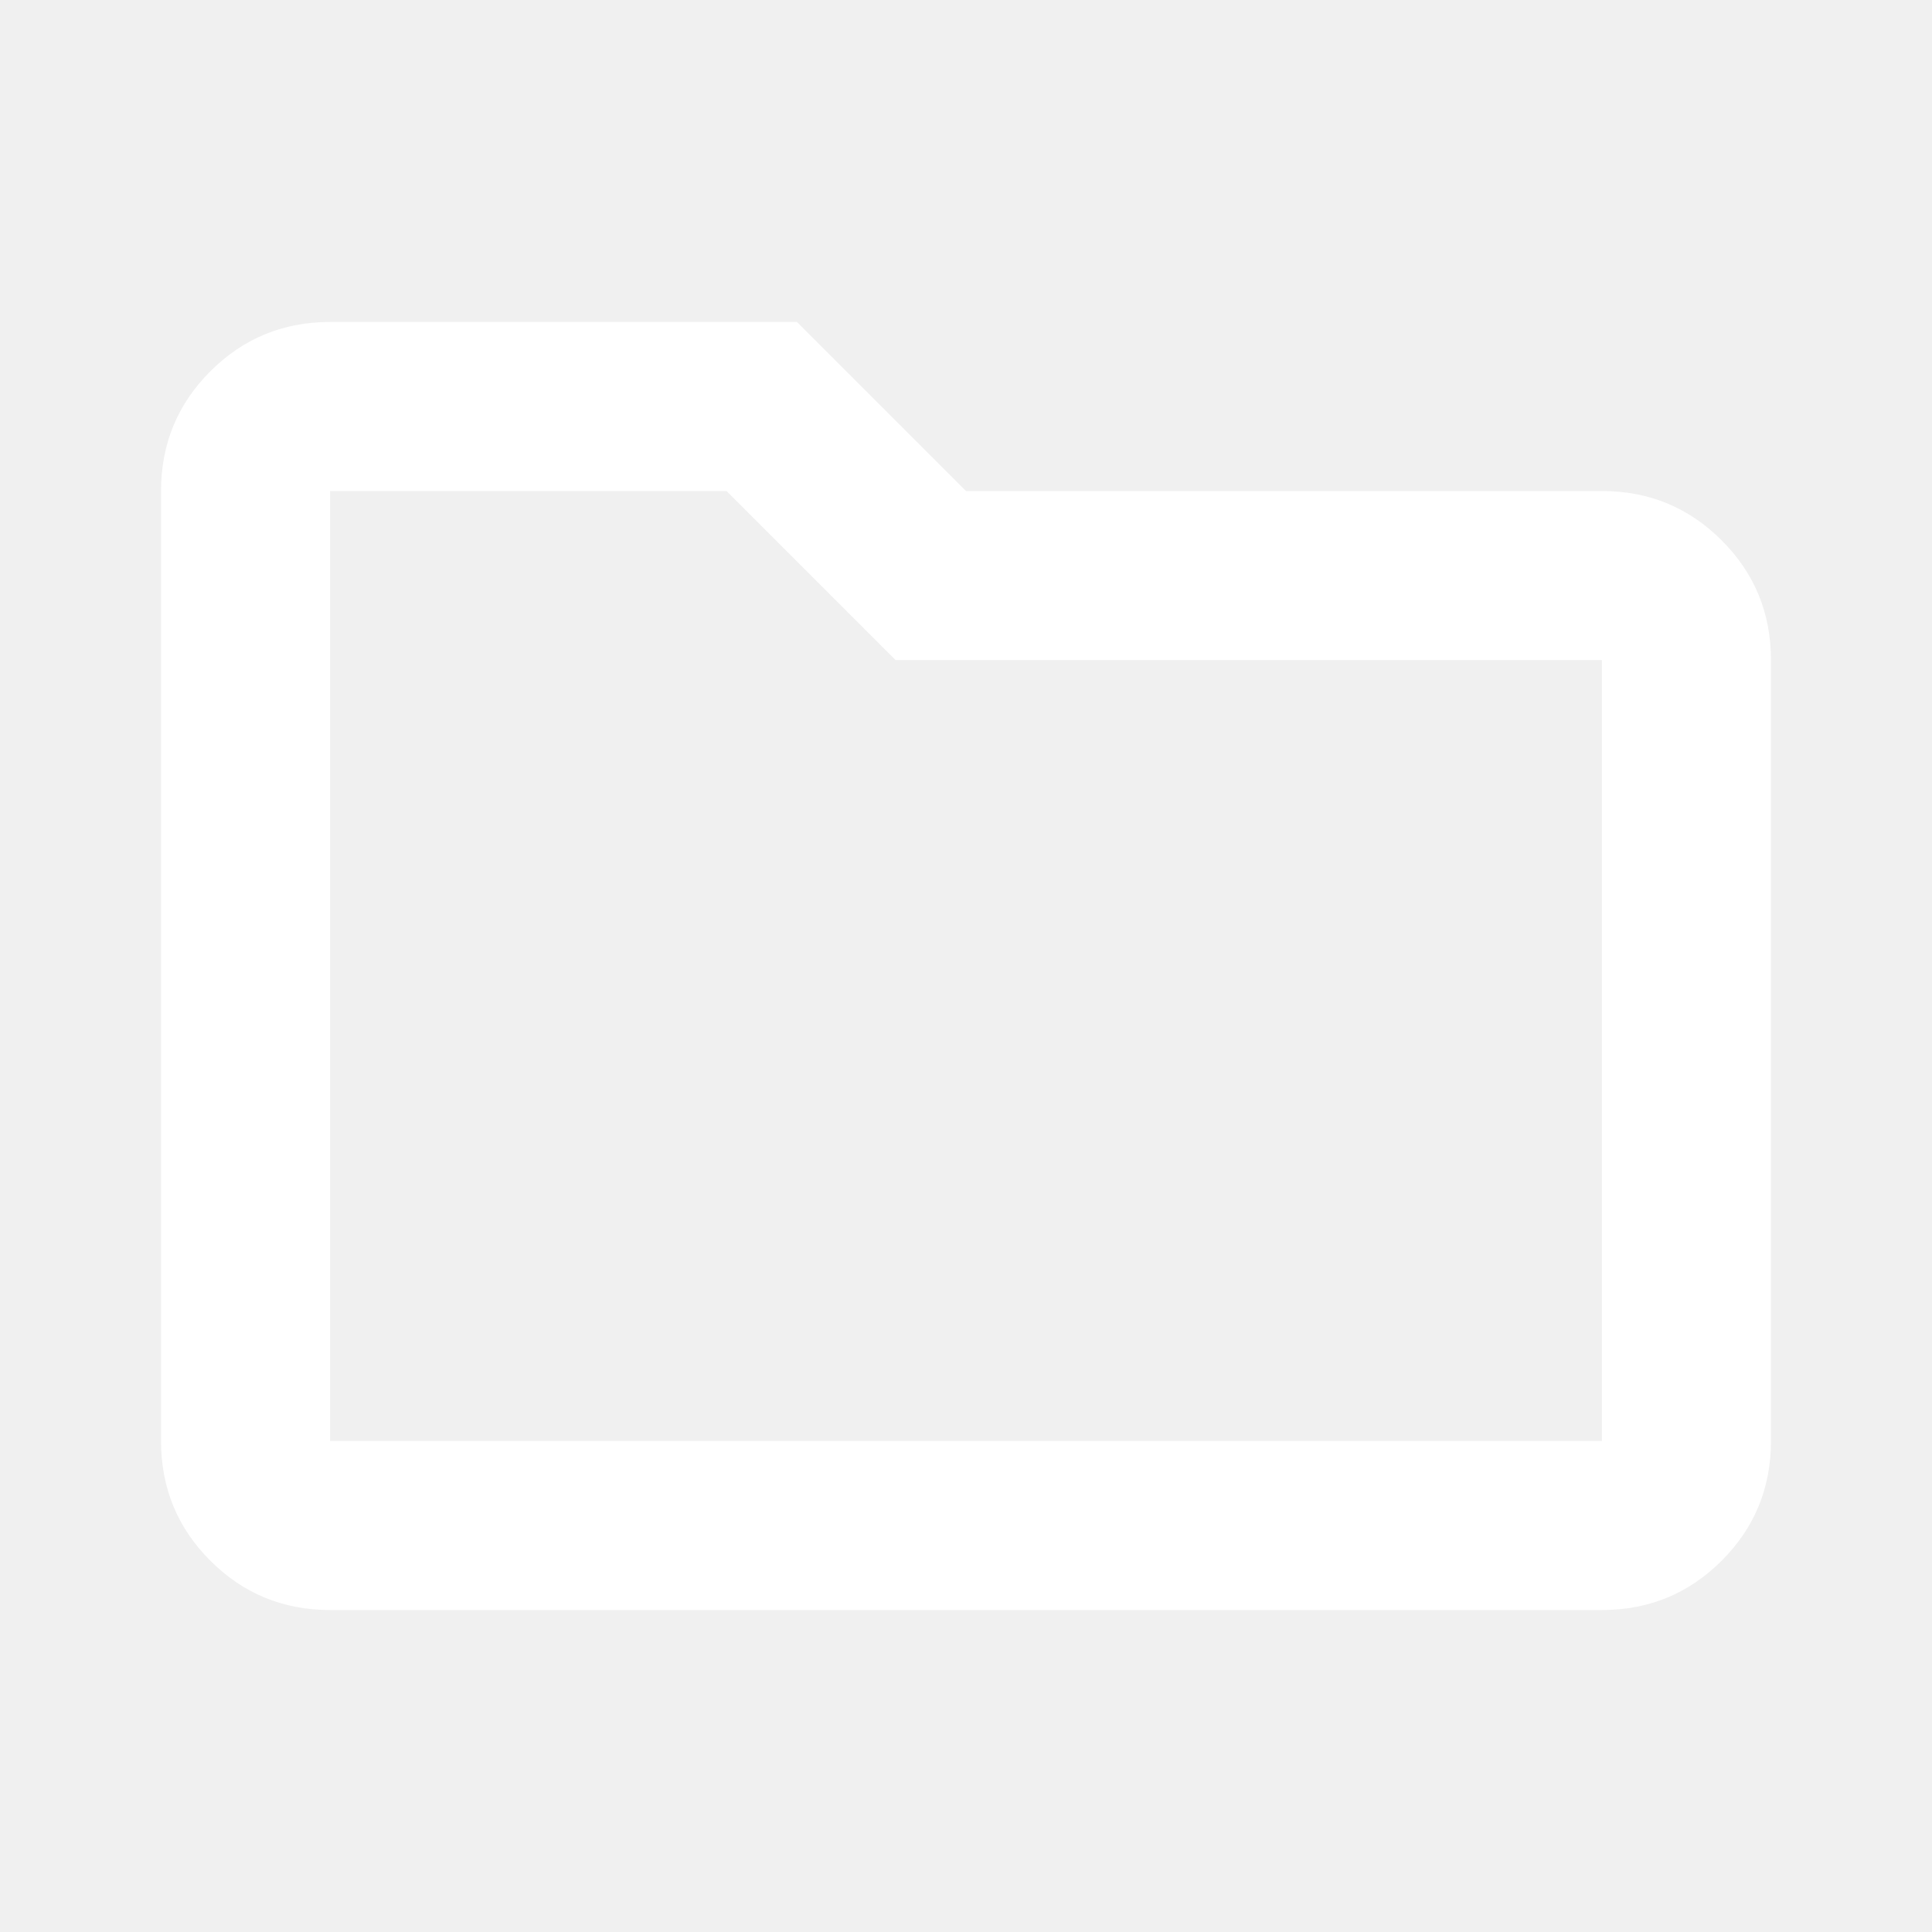
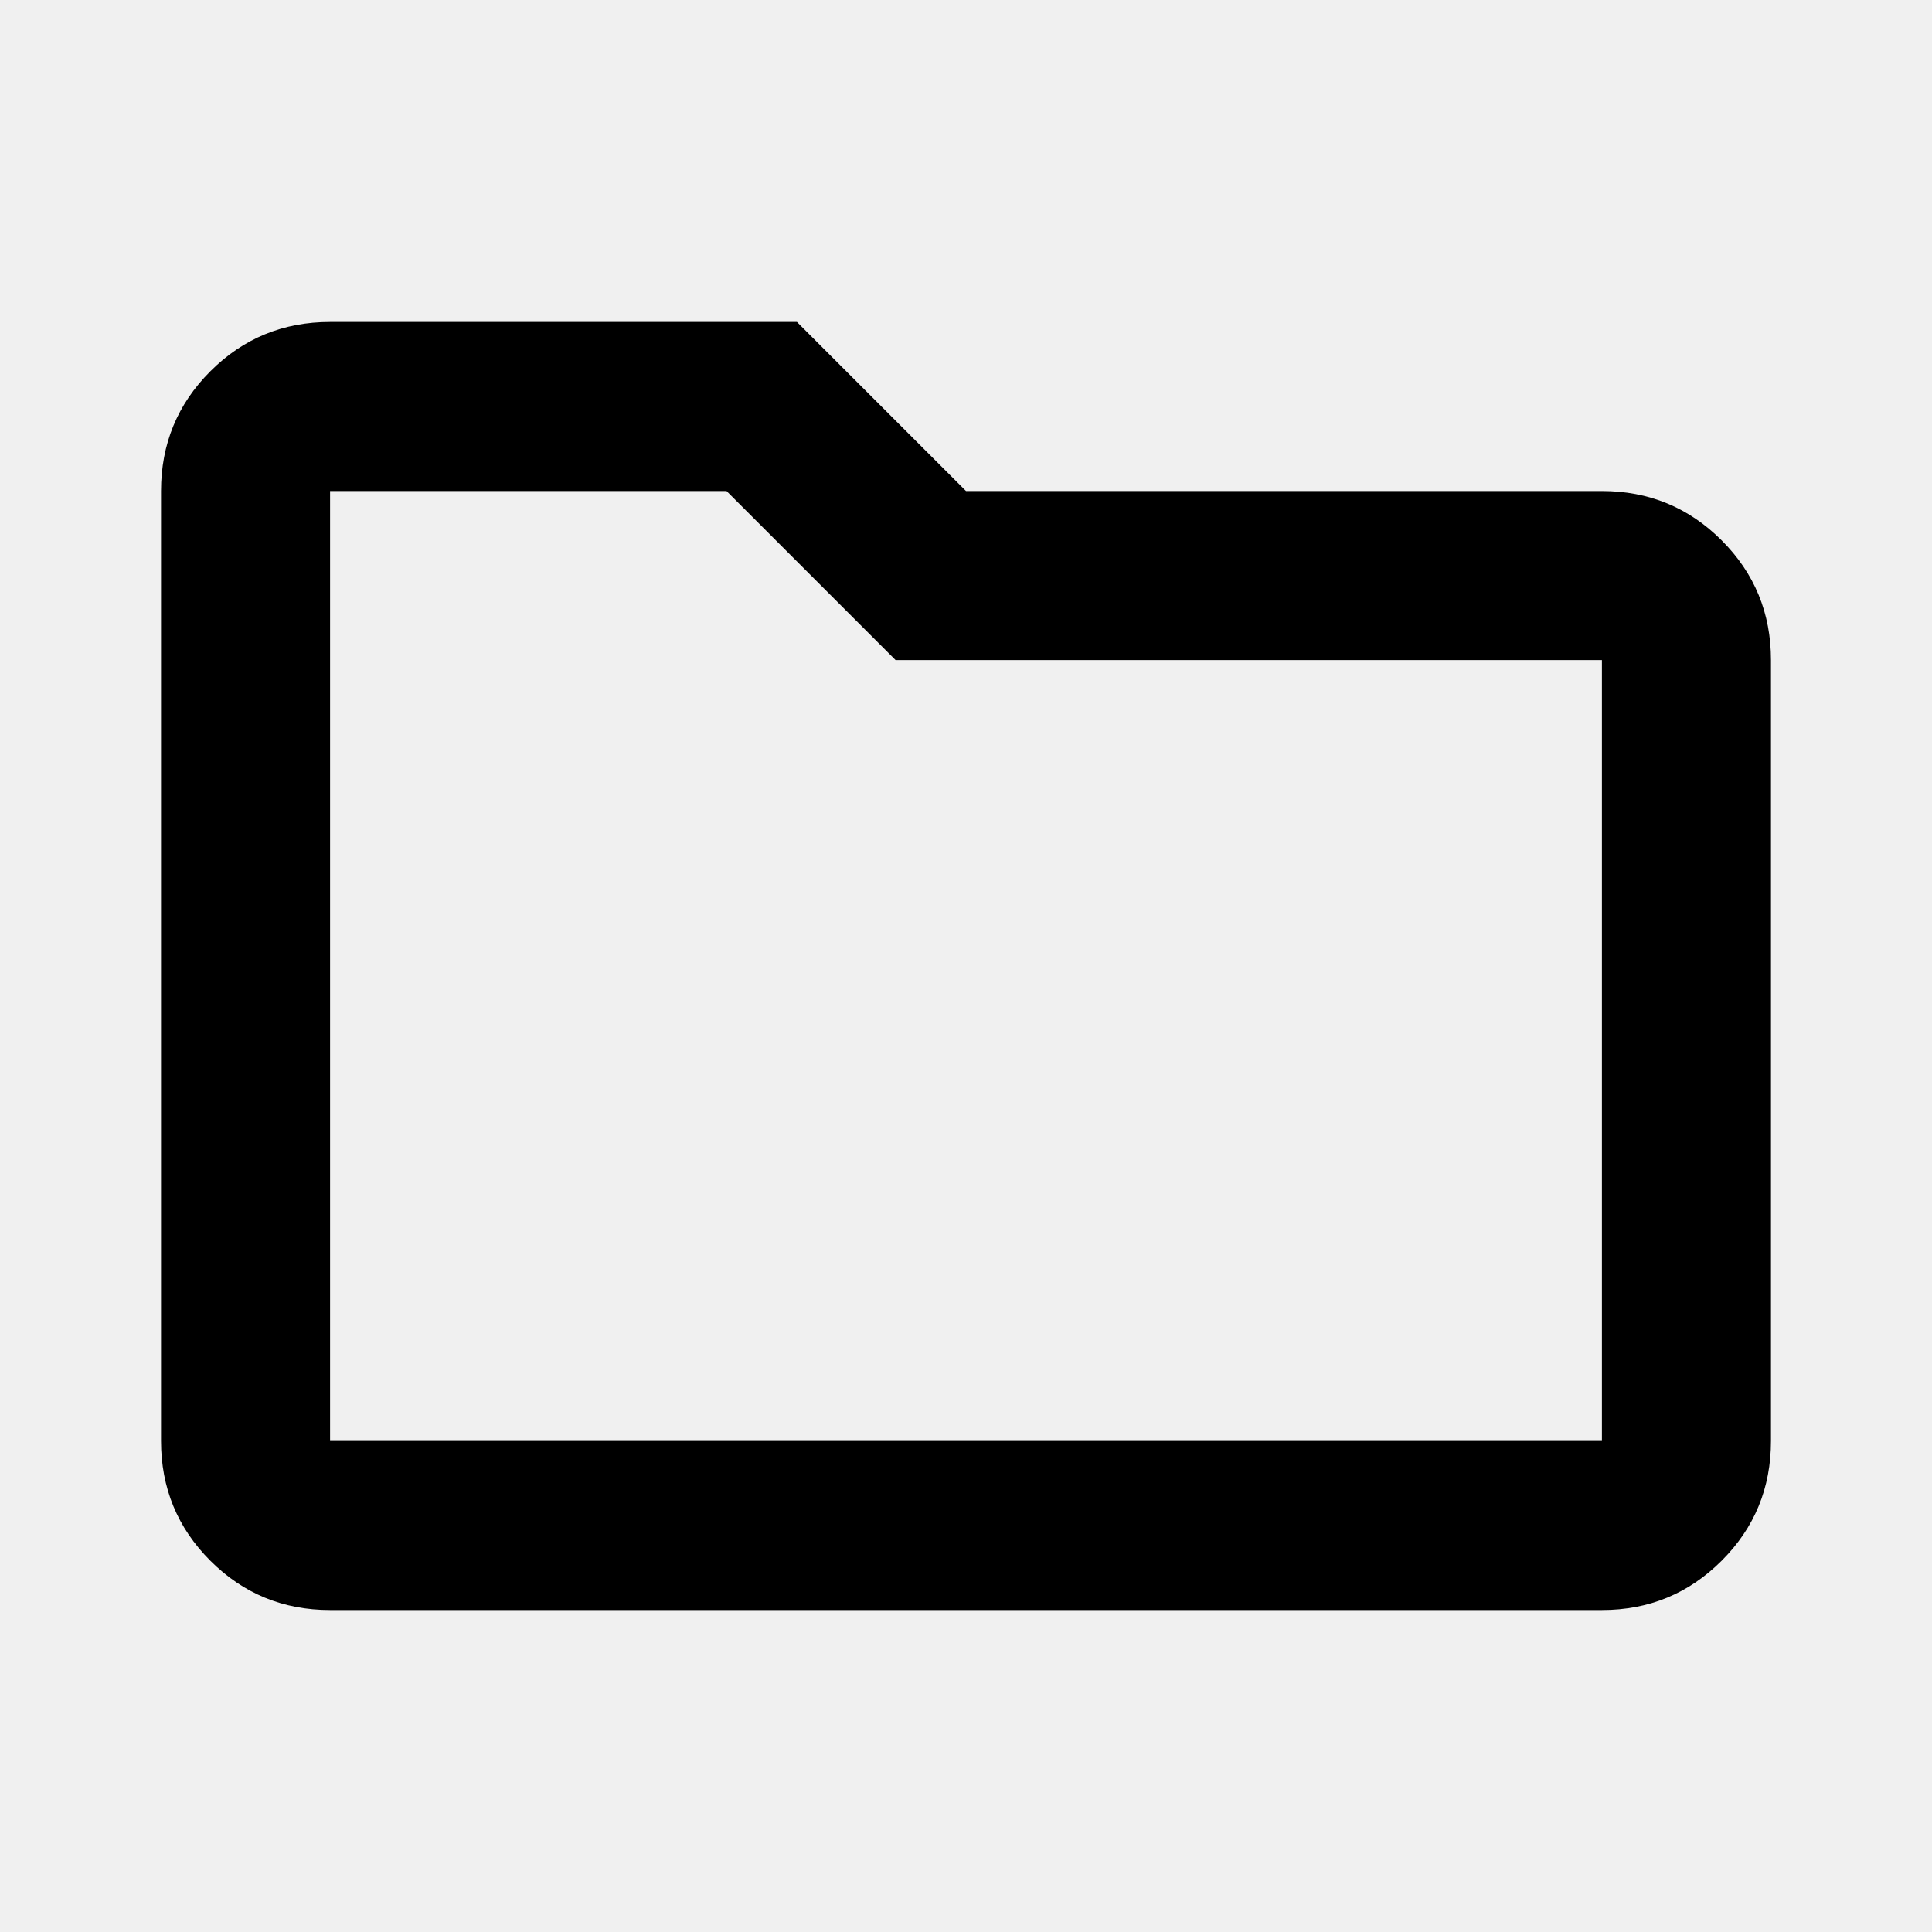
<svg xmlns="http://www.w3.org/2000/svg" height="20" width="20" version="1.1" id="svg4">
  <defs id="defs8" />
-   <path d="M3.417 16.667q-.729 0-1.24-.511-.51-.51-.51-1.239V5.083q0-.729.51-1.239.511-.511 1.24-.511H8.25L10 5.083h6.583q.729 0 1.24.511.51.51.51 1.239v8.084q0 .729-.51 1.239-.511.511-1.24.511Zm0-11.584v9.834h13.166V6.833H9.271l-1.75-1.75H3.417Zm0 0v9.834Z" id="path2" style="fill:#ffffff" />
+   <path d="M3.417 16.667q-.729 0-1.24-.511-.51-.51-.51-1.239V5.083q0-.729.51-1.239.511-.511 1.24-.511H8.25L10 5.083h6.583q.729 0 1.24.511.51.51.51 1.239v8.084q0 .729-.51 1.239-.511.511-1.24.511Zm0-11.584v9.834h13.166V6.833H9.271l-1.75-1.75H3.417Zm0 0v9.834Z" id="path2" style="fill:%s" />
</svg>
